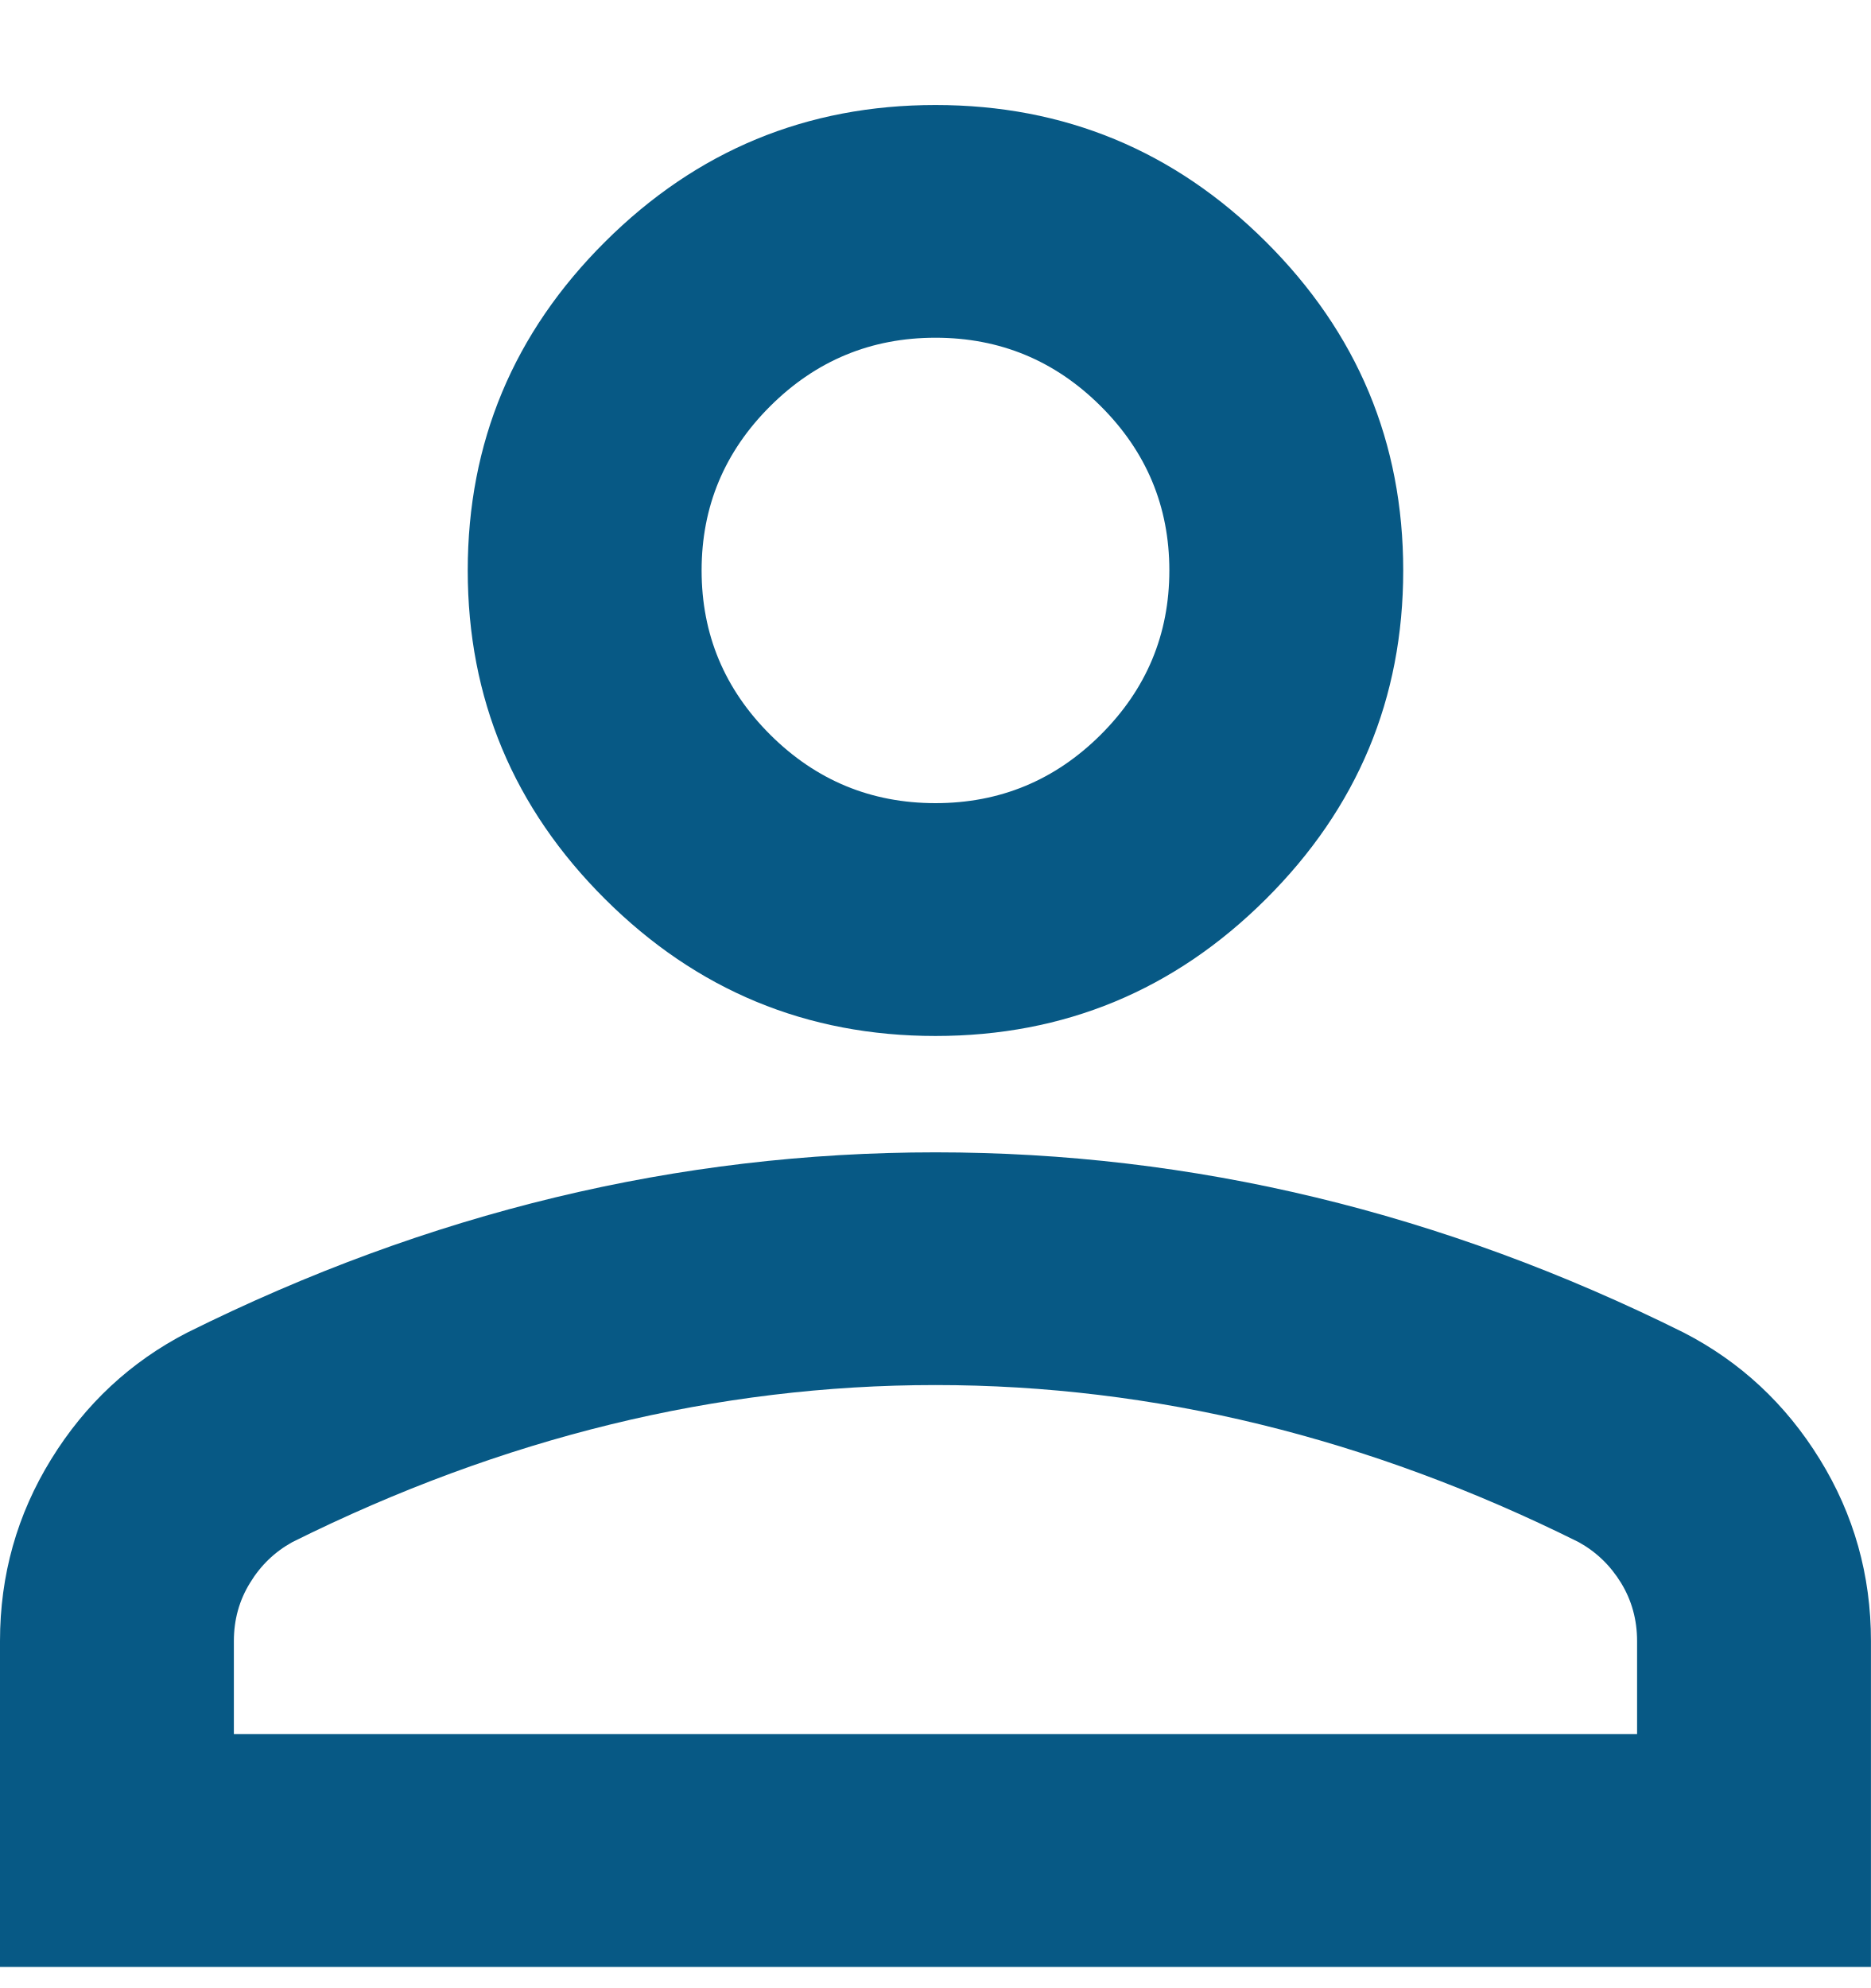
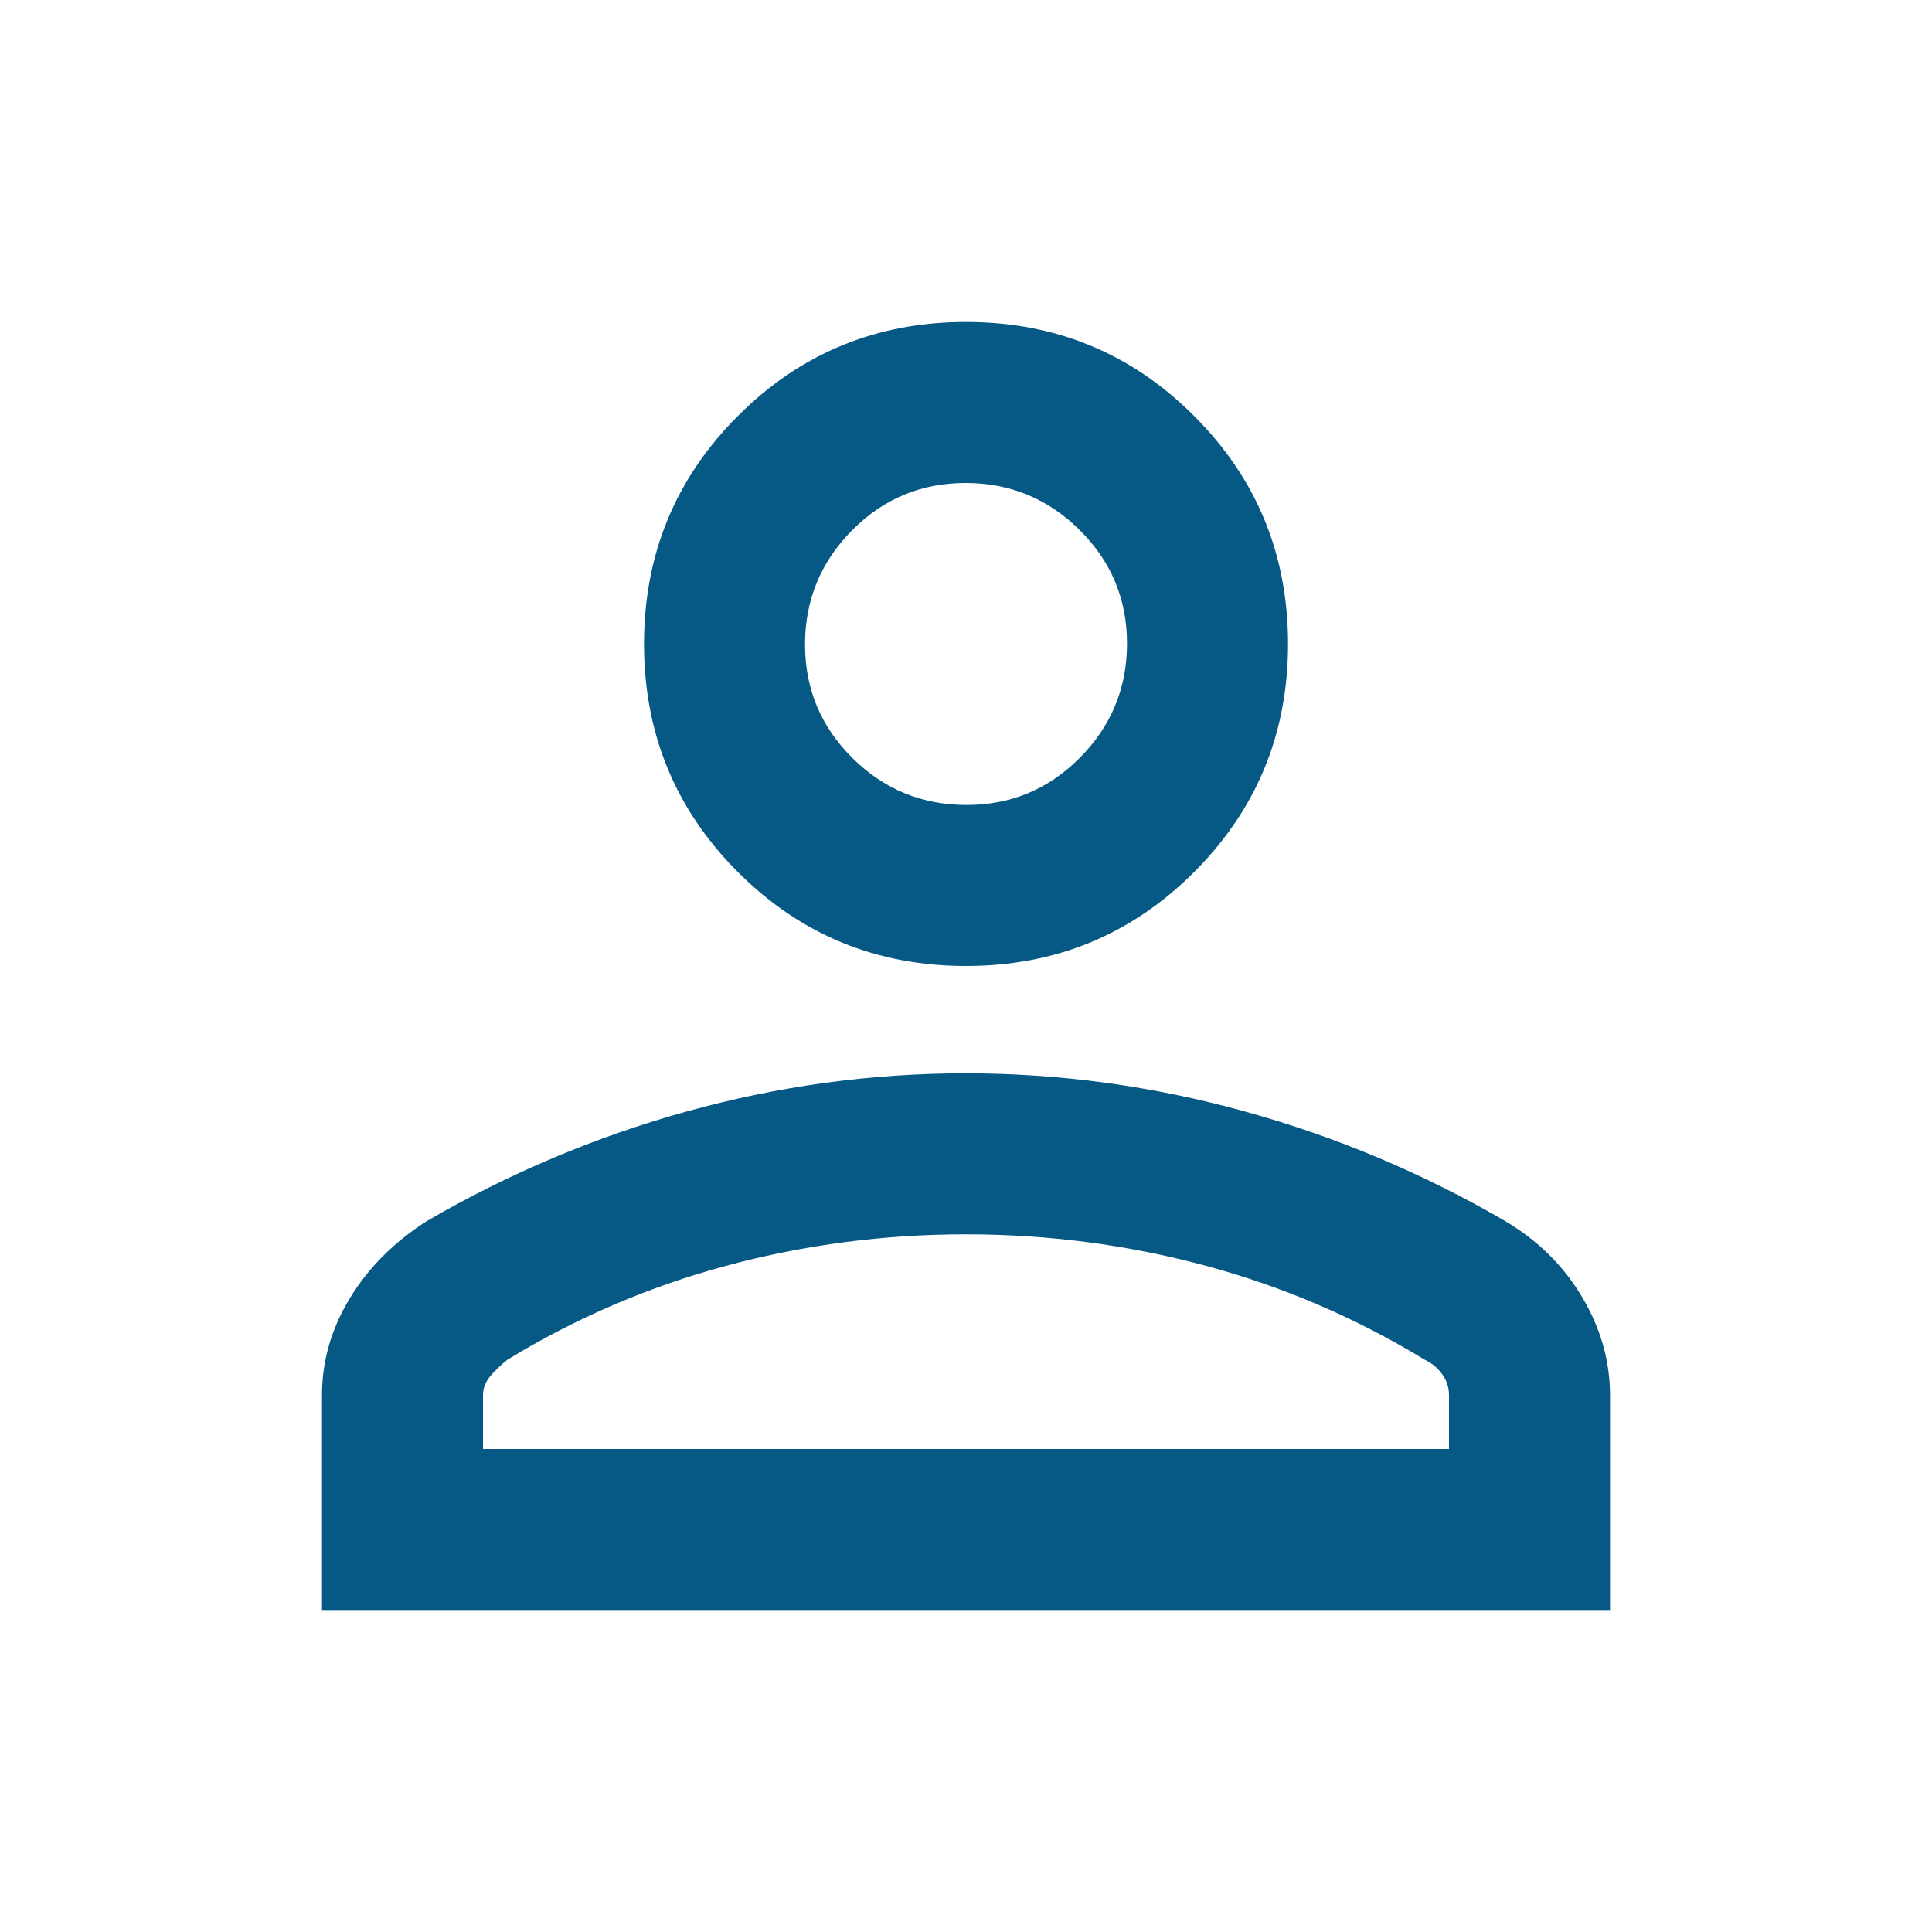
- <svg xmlns="http://www.w3.org/2000/svg" width="16" height="17" viewBox="0 0 16 17" fill="none">
-   <path d="M8 8.859C6.9 8.859 5.958 8.469 5.175 7.689C4.392 6.91 4 5.973 4 4.878C4 3.783 4.392 2.846 5.175 2.067C5.958 1.287 6.9 0.898 8 0.898C9.1 0.898 10.042 1.287 10.825 2.067C11.608 2.846 12 3.783 12 4.878C12 5.973 11.608 6.91 10.825 7.689C10.042 8.469 9.1 8.859 8 8.859ZM0 16.82V14.033C0 13.469 0.146 12.951 0.438 12.478C0.729 12.006 1.117 11.645 1.6 11.396C2.633 10.882 3.683 10.496 4.75 10.239C5.817 9.982 6.9 9.854 8 9.854C9.1 9.854 10.183 9.982 11.25 10.239C12.317 10.496 13.367 10.882 14.4 11.396C14.883 11.645 15.271 12.006 15.562 12.478C15.854 12.951 16 13.469 16 14.033V16.82H0ZM2 14.829H14V14.033C14 13.851 13.954 13.685 13.863 13.536C13.771 13.386 13.65 13.27 13.5 13.187C12.6 12.739 11.692 12.404 10.775 12.18C9.858 11.956 8.933 11.844 8 11.844C7.067 11.844 6.142 11.956 5.225 12.18C4.308 12.404 3.4 12.739 2.5 13.187C2.35 13.27 2.229 13.386 2.138 13.536C2.046 13.685 2 13.851 2 14.033V14.829ZM8 6.868C8.55 6.868 9.021 6.673 9.412 6.284C9.804 5.894 10 5.425 10 4.878C10 4.331 9.804 3.862 9.412 3.472C9.021 3.083 8.55 2.888 8 2.888C7.45 2.888 6.979 3.083 6.588 3.472C6.196 3.862 6 4.331 6 4.878C6 5.425 6.196 5.894 6.588 6.284C6.979 6.673 7.45 6.868 8 6.868Z" fill="#075985" />
+ <svg xmlns="http://www.w3.org/2000/svg" width="35" height="35" viewBox="0 0 35 35" fill="none">
+   <path d="M17.5 17.5C15.88 17.5 14.502 16.933 13.368 15.799C12.234 14.664 11.667 13.287 11.667 11.667C11.667 10.046 12.234 8.669 13.368 7.535C14.502 6.4 15.88 5.833 17.5 5.833C19.12 5.833 20.498 6.4 21.632 7.535C22.766 8.669 23.334 10.046 23.334 11.667C23.334 13.287 22.766 14.664 21.632 15.799C20.498 16.933 19.12 17.5 17.5 17.5ZM5.833 29.167V25.278C5.833 24.657 6.002 24.069 6.34 23.515C6.677 22.962 7.143 22.496 7.737 22.118C9.223 21.254 10.793 20.592 12.448 20.133C14.104 19.674 15.785 19.444 17.492 19.444C19.199 19.444 20.883 19.674 22.544 20.133C24.204 20.592 25.778 21.254 27.263 22.118C27.857 22.469 28.323 22.928 28.66 23.495C28.998 24.062 29.167 24.657 29.167 25.278V29.167H5.833ZM8.75 26.25H26.25V25.278C26.25 25.138 26.209 25.011 26.127 24.896C26.046 24.782 25.938 24.693 25.805 24.63C24.562 23.873 23.239 23.306 21.835 22.928C20.43 22.55 18.985 22.361 17.5 22.361C16.015 22.361 14.57 22.55 13.166 22.928C11.761 23.306 10.438 23.873 9.196 24.63C9.061 24.738 8.953 24.842 8.872 24.942C8.791 25.043 8.75 25.155 8.75 25.278V26.25ZM17.509 14.583C18.313 14.583 18.999 14.297 19.566 13.724C20.133 13.151 20.417 12.463 20.417 11.658C20.417 10.854 20.13 10.168 19.558 9.601C18.985 9.033 18.296 8.75 17.492 8.75C16.687 8.75 16.001 9.036 15.434 9.609C14.867 10.182 14.584 10.871 14.584 11.675C14.584 12.48 14.87 13.165 15.443 13.733C16.015 14.3 16.704 14.583 17.509 14.583Z" fill="#075985" />
</svg>
